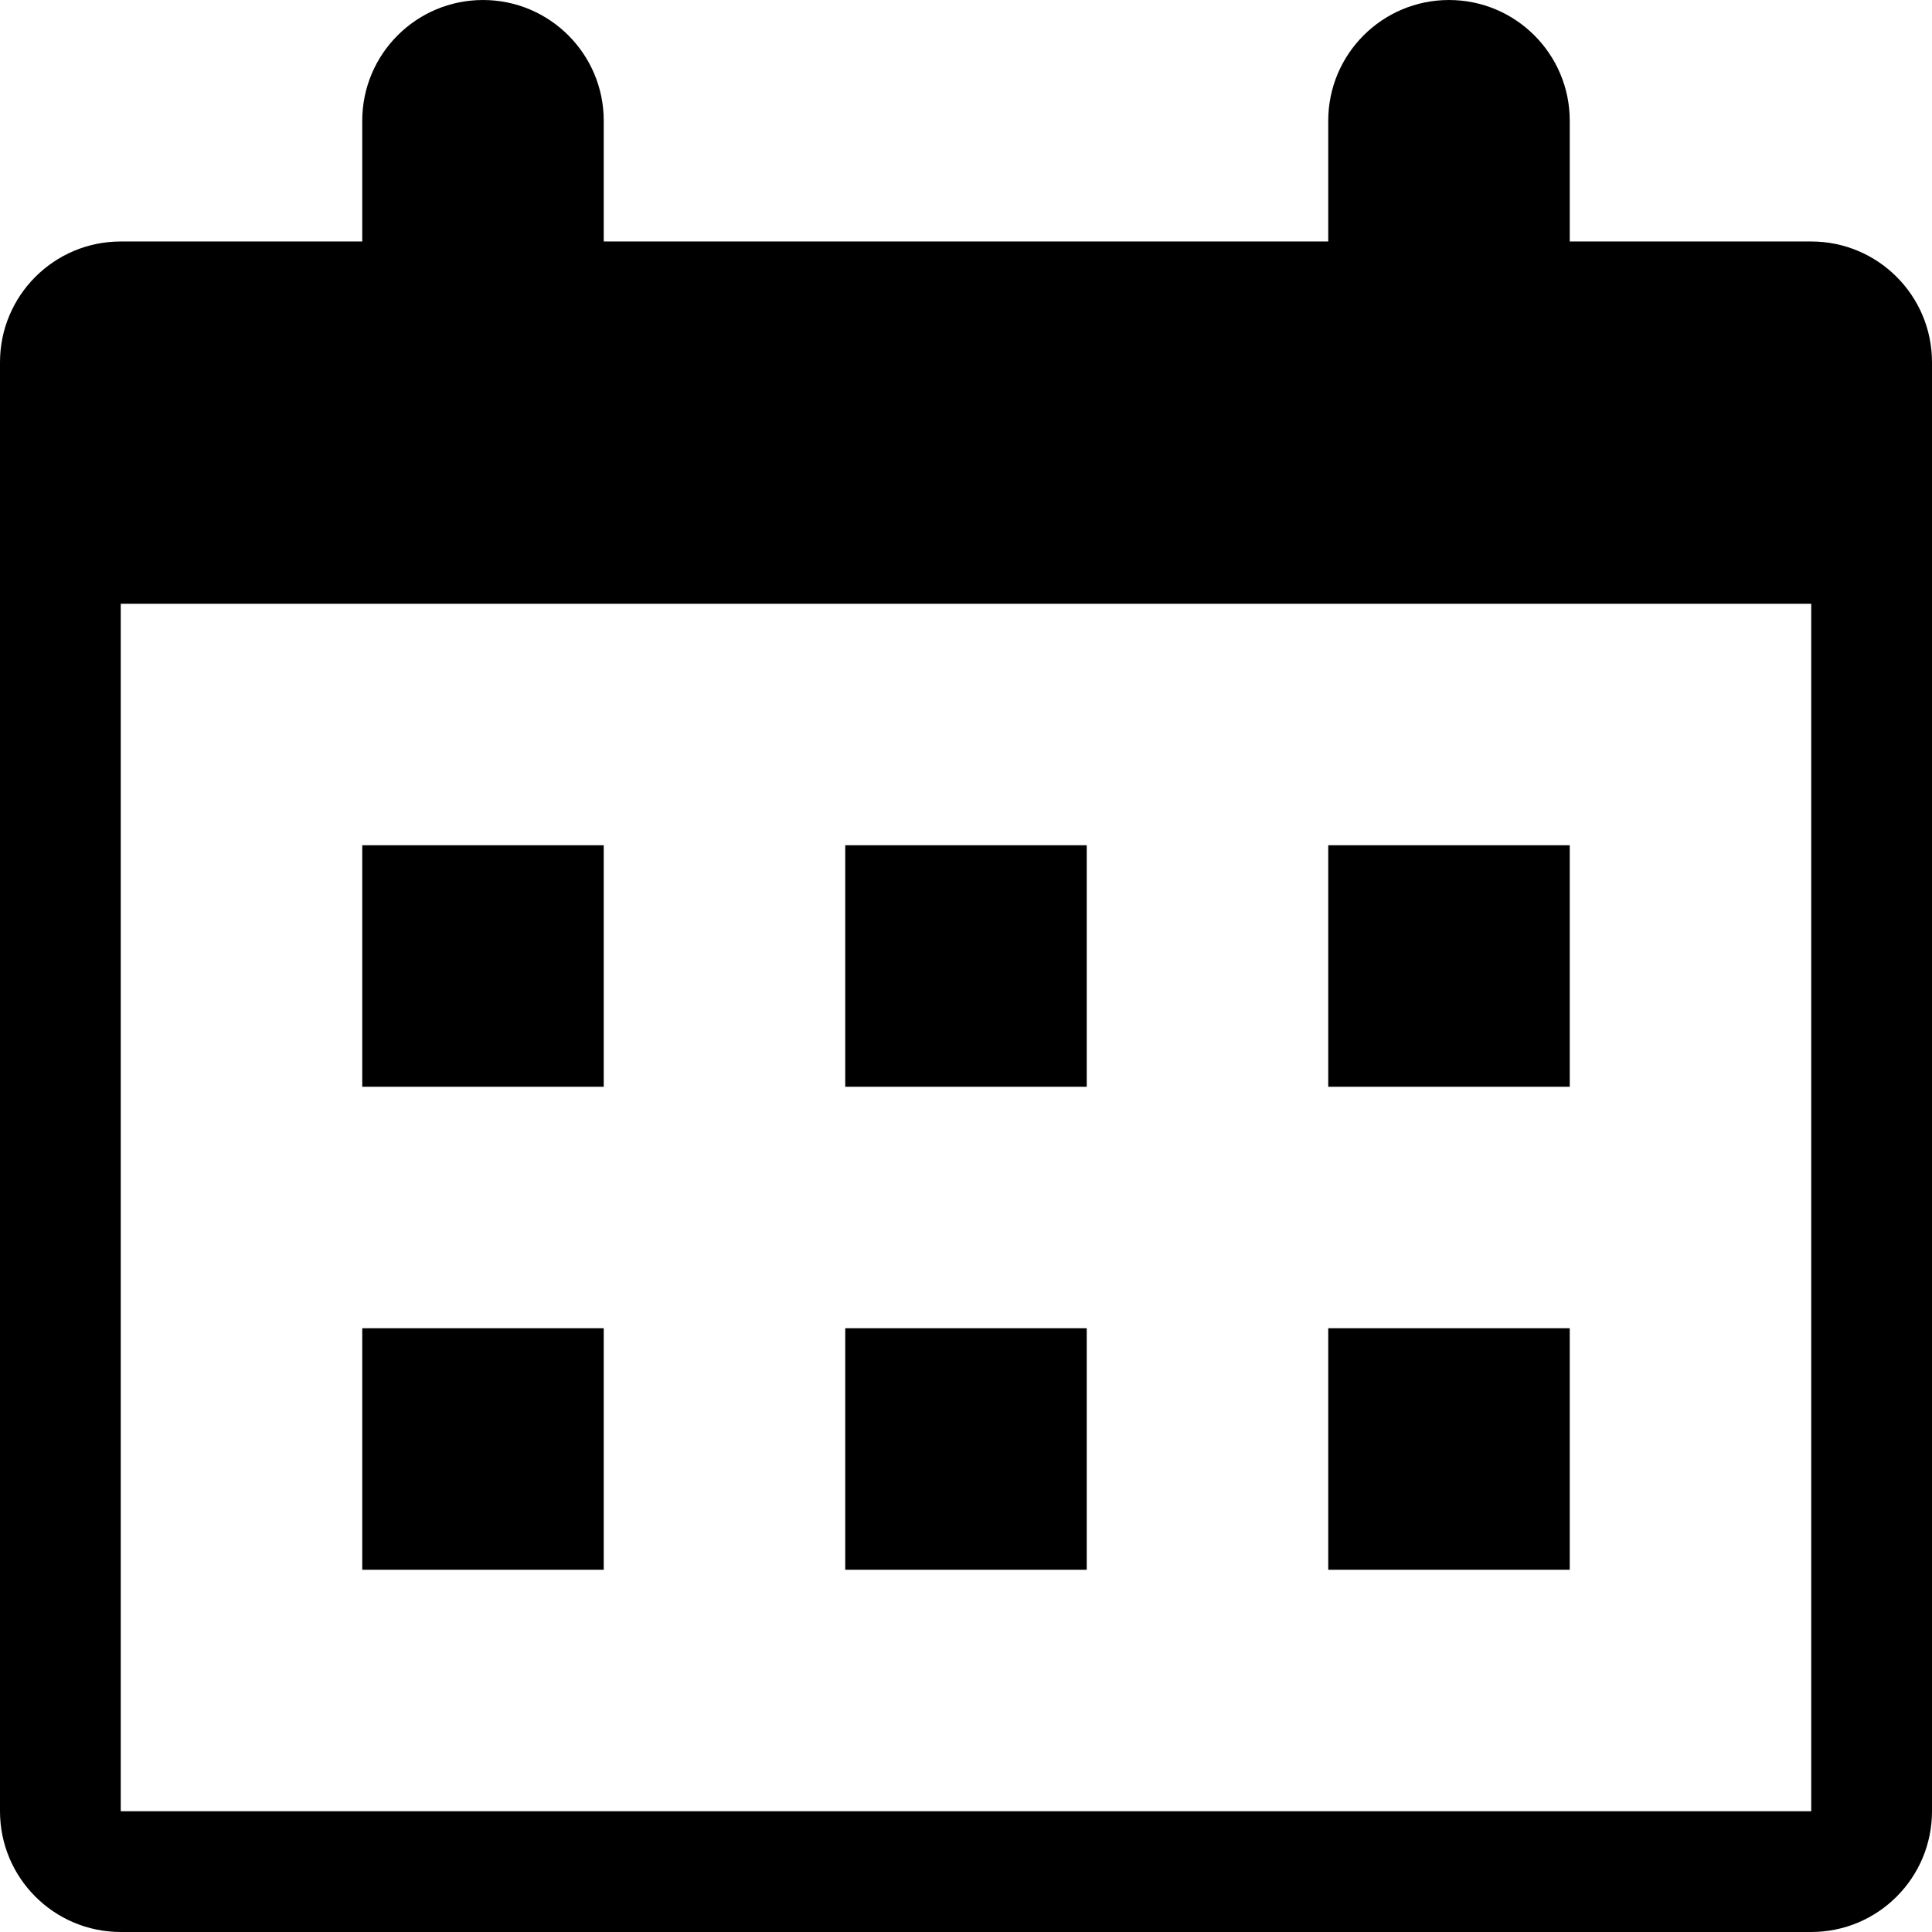
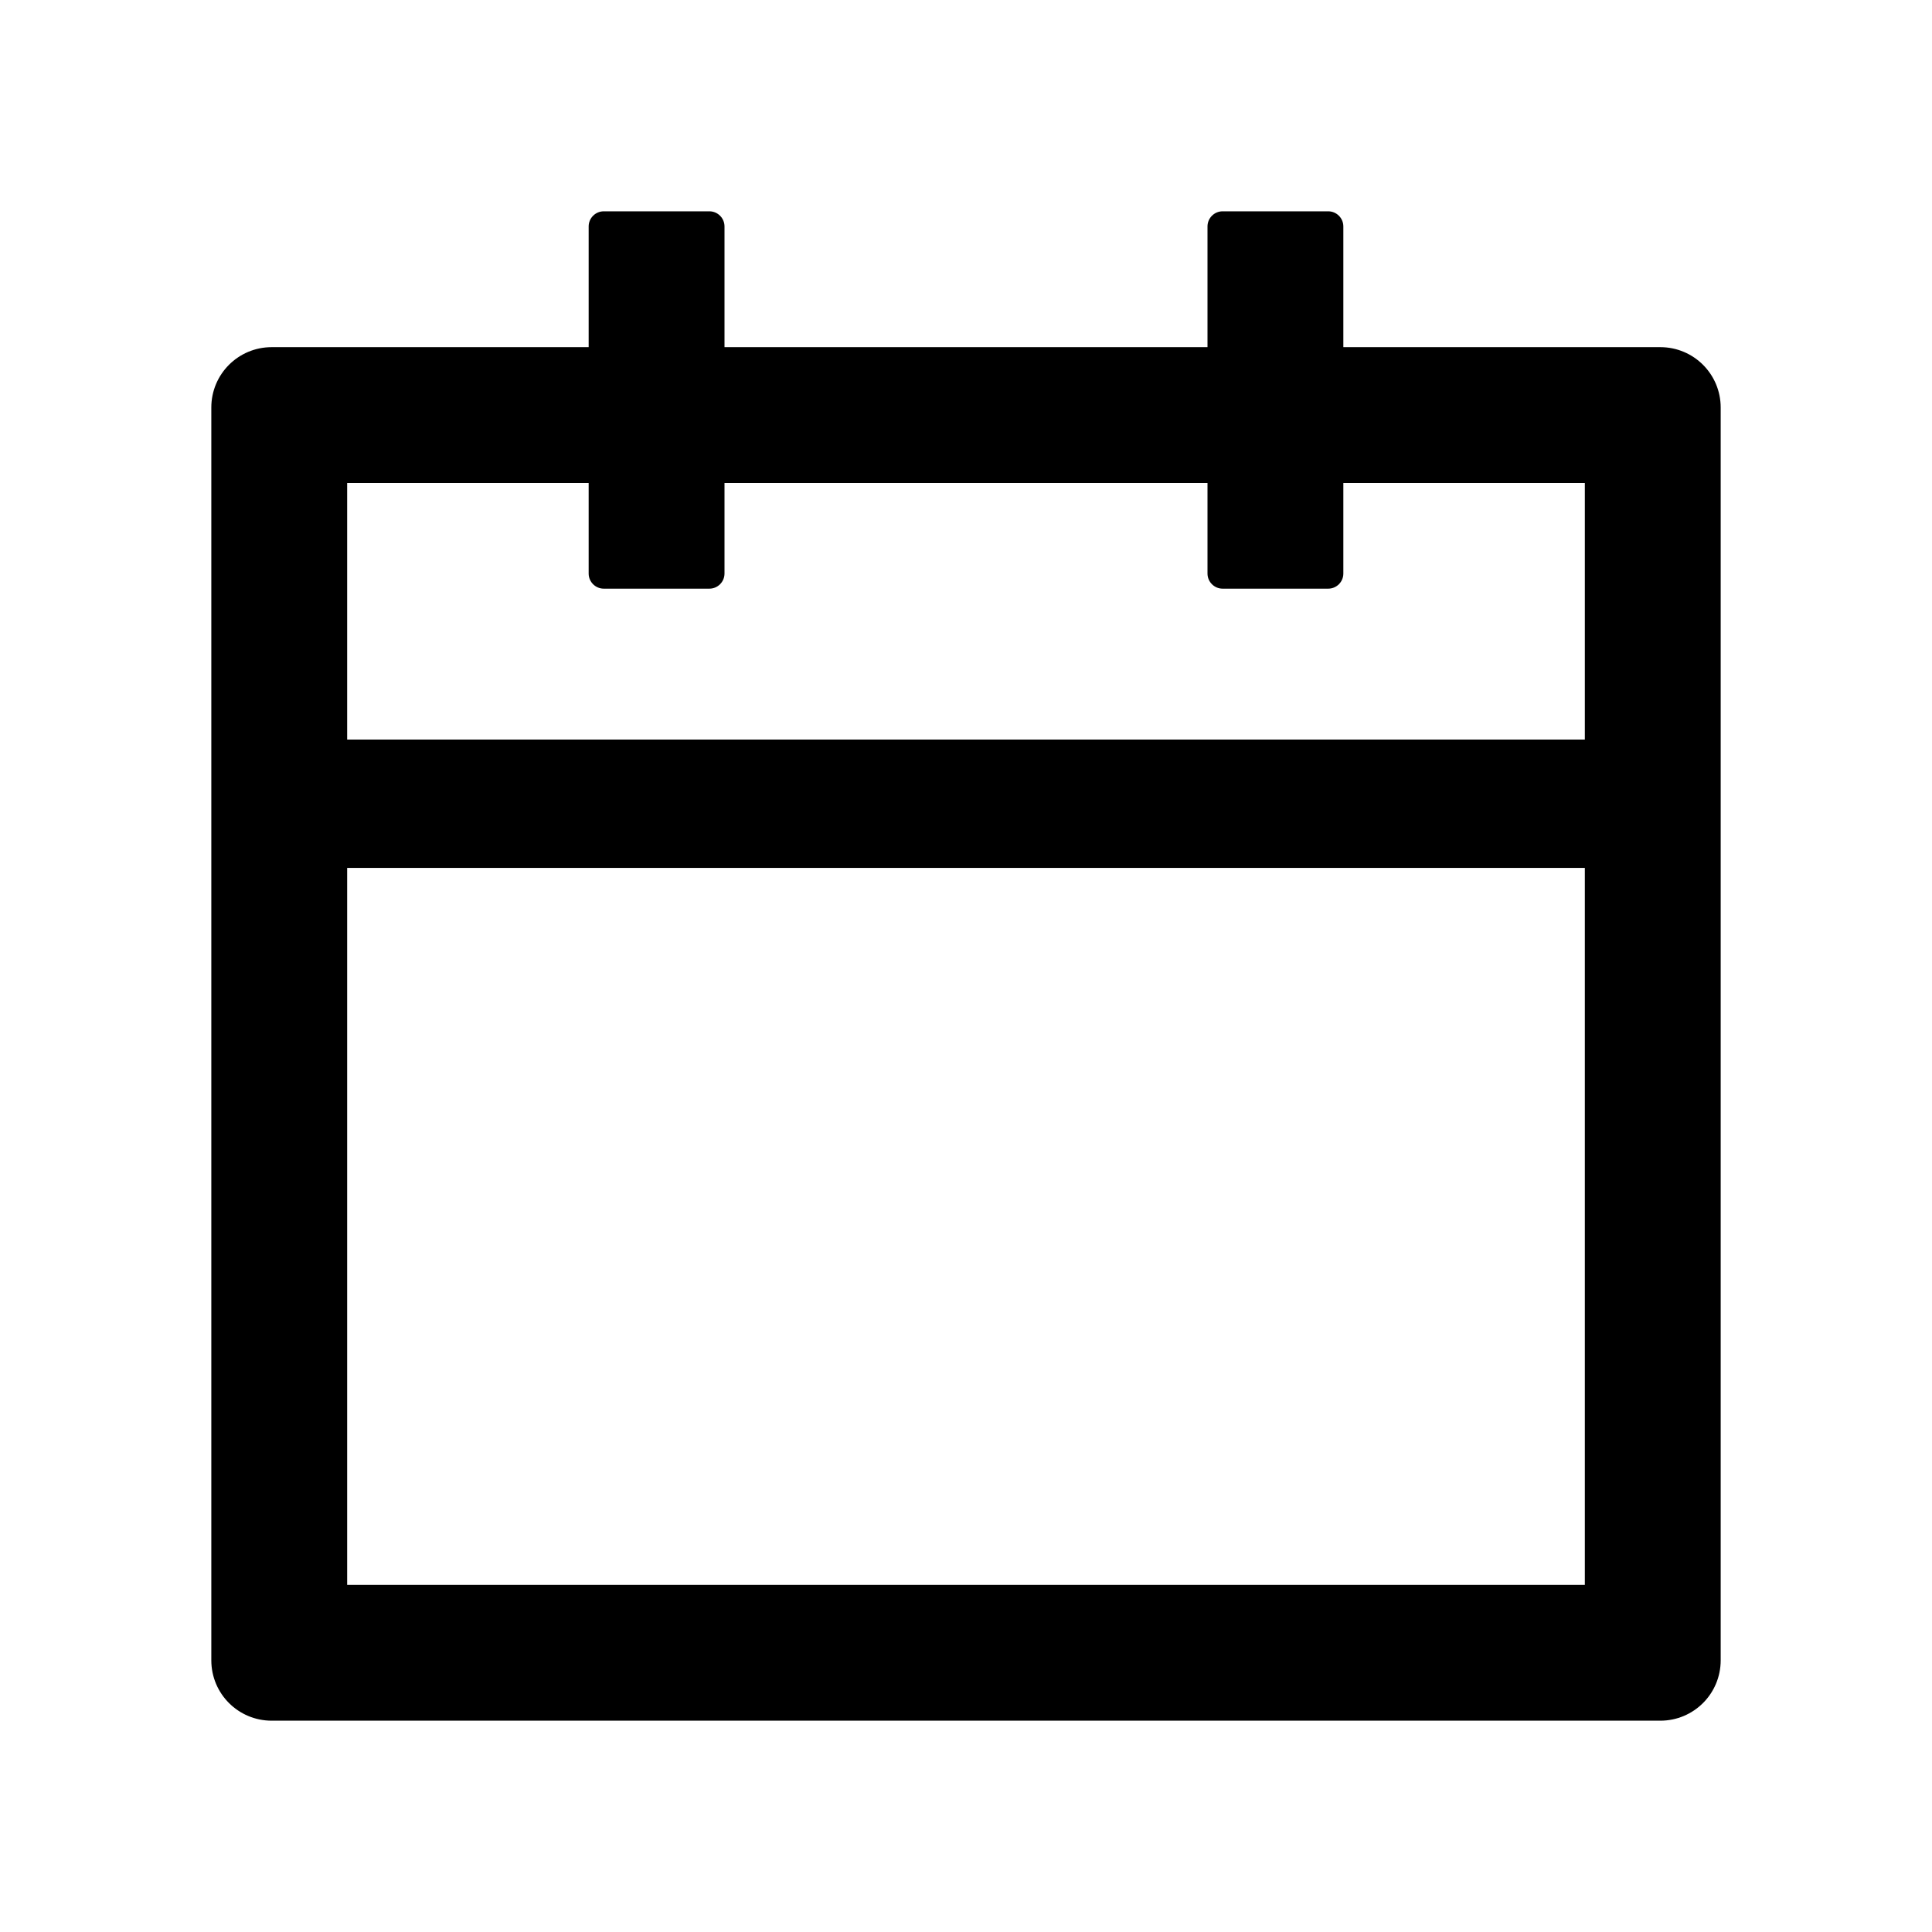
<svg xmlns="http://www.w3.org/2000/svg" viewBox="0 0 1024 1024">
-   <path d="M959.995 127.995c35.353 0 64.005 28.652 64.005 64.012v767.982c0 35.359-28.652 64.006-64.005 64.006H64c-35.353 0-64-28.647-64-64.006V192.007c0-35.36 28.647-64.012 64-64.012h128V64C192 28.654 220.646.005 256 .005c35.335 0 63.994 28.649 63.994 63.995v63.995h384V64c0-35.346 28.653-63.995 64-63.995C803.342.005 832 28.654 832 64v63.995h127.995zM64 959.989h895.995V320.007H64v639.982zm128.001-127.995V704.001h127.993v127.993H192.001zm0-255.993V447.995h127.993v128.006H192.001zm255.993 255.993V704.001h128v127.993h-128zm256-255.993V447.995H832v128.006H703.994zm-256 0V447.995h128v128.006h-128zm256 255.993V704.001H832v127.993H703.994z" />
+   <path d="M880 184H712v-64c0-4.4-3.6-8-8-8h-56c-4.4 0-8 3.6-8 8v64H384v-64c0-4.4-3.6-8-8-8h-56c-4.4 0-8 3.6-8 8v64H144c-17.7 0-32 14.3-32 32v664c0 17.7 14.3 32 32 32h736c17.7 0 32-14.3 32-32V216c0-17.7-14.3-32-32-32zm-40 656H184V460h656v380zM184 392V256h128v48c0 4.4 3.6 8 8 8h56c4.4 0 8-3.6 8-8v-48h256v48c0 4.4 3.6 8 8 8h56c4.4 0 8-3.6 8-8v-48h128v136H184z" />
</svg>
